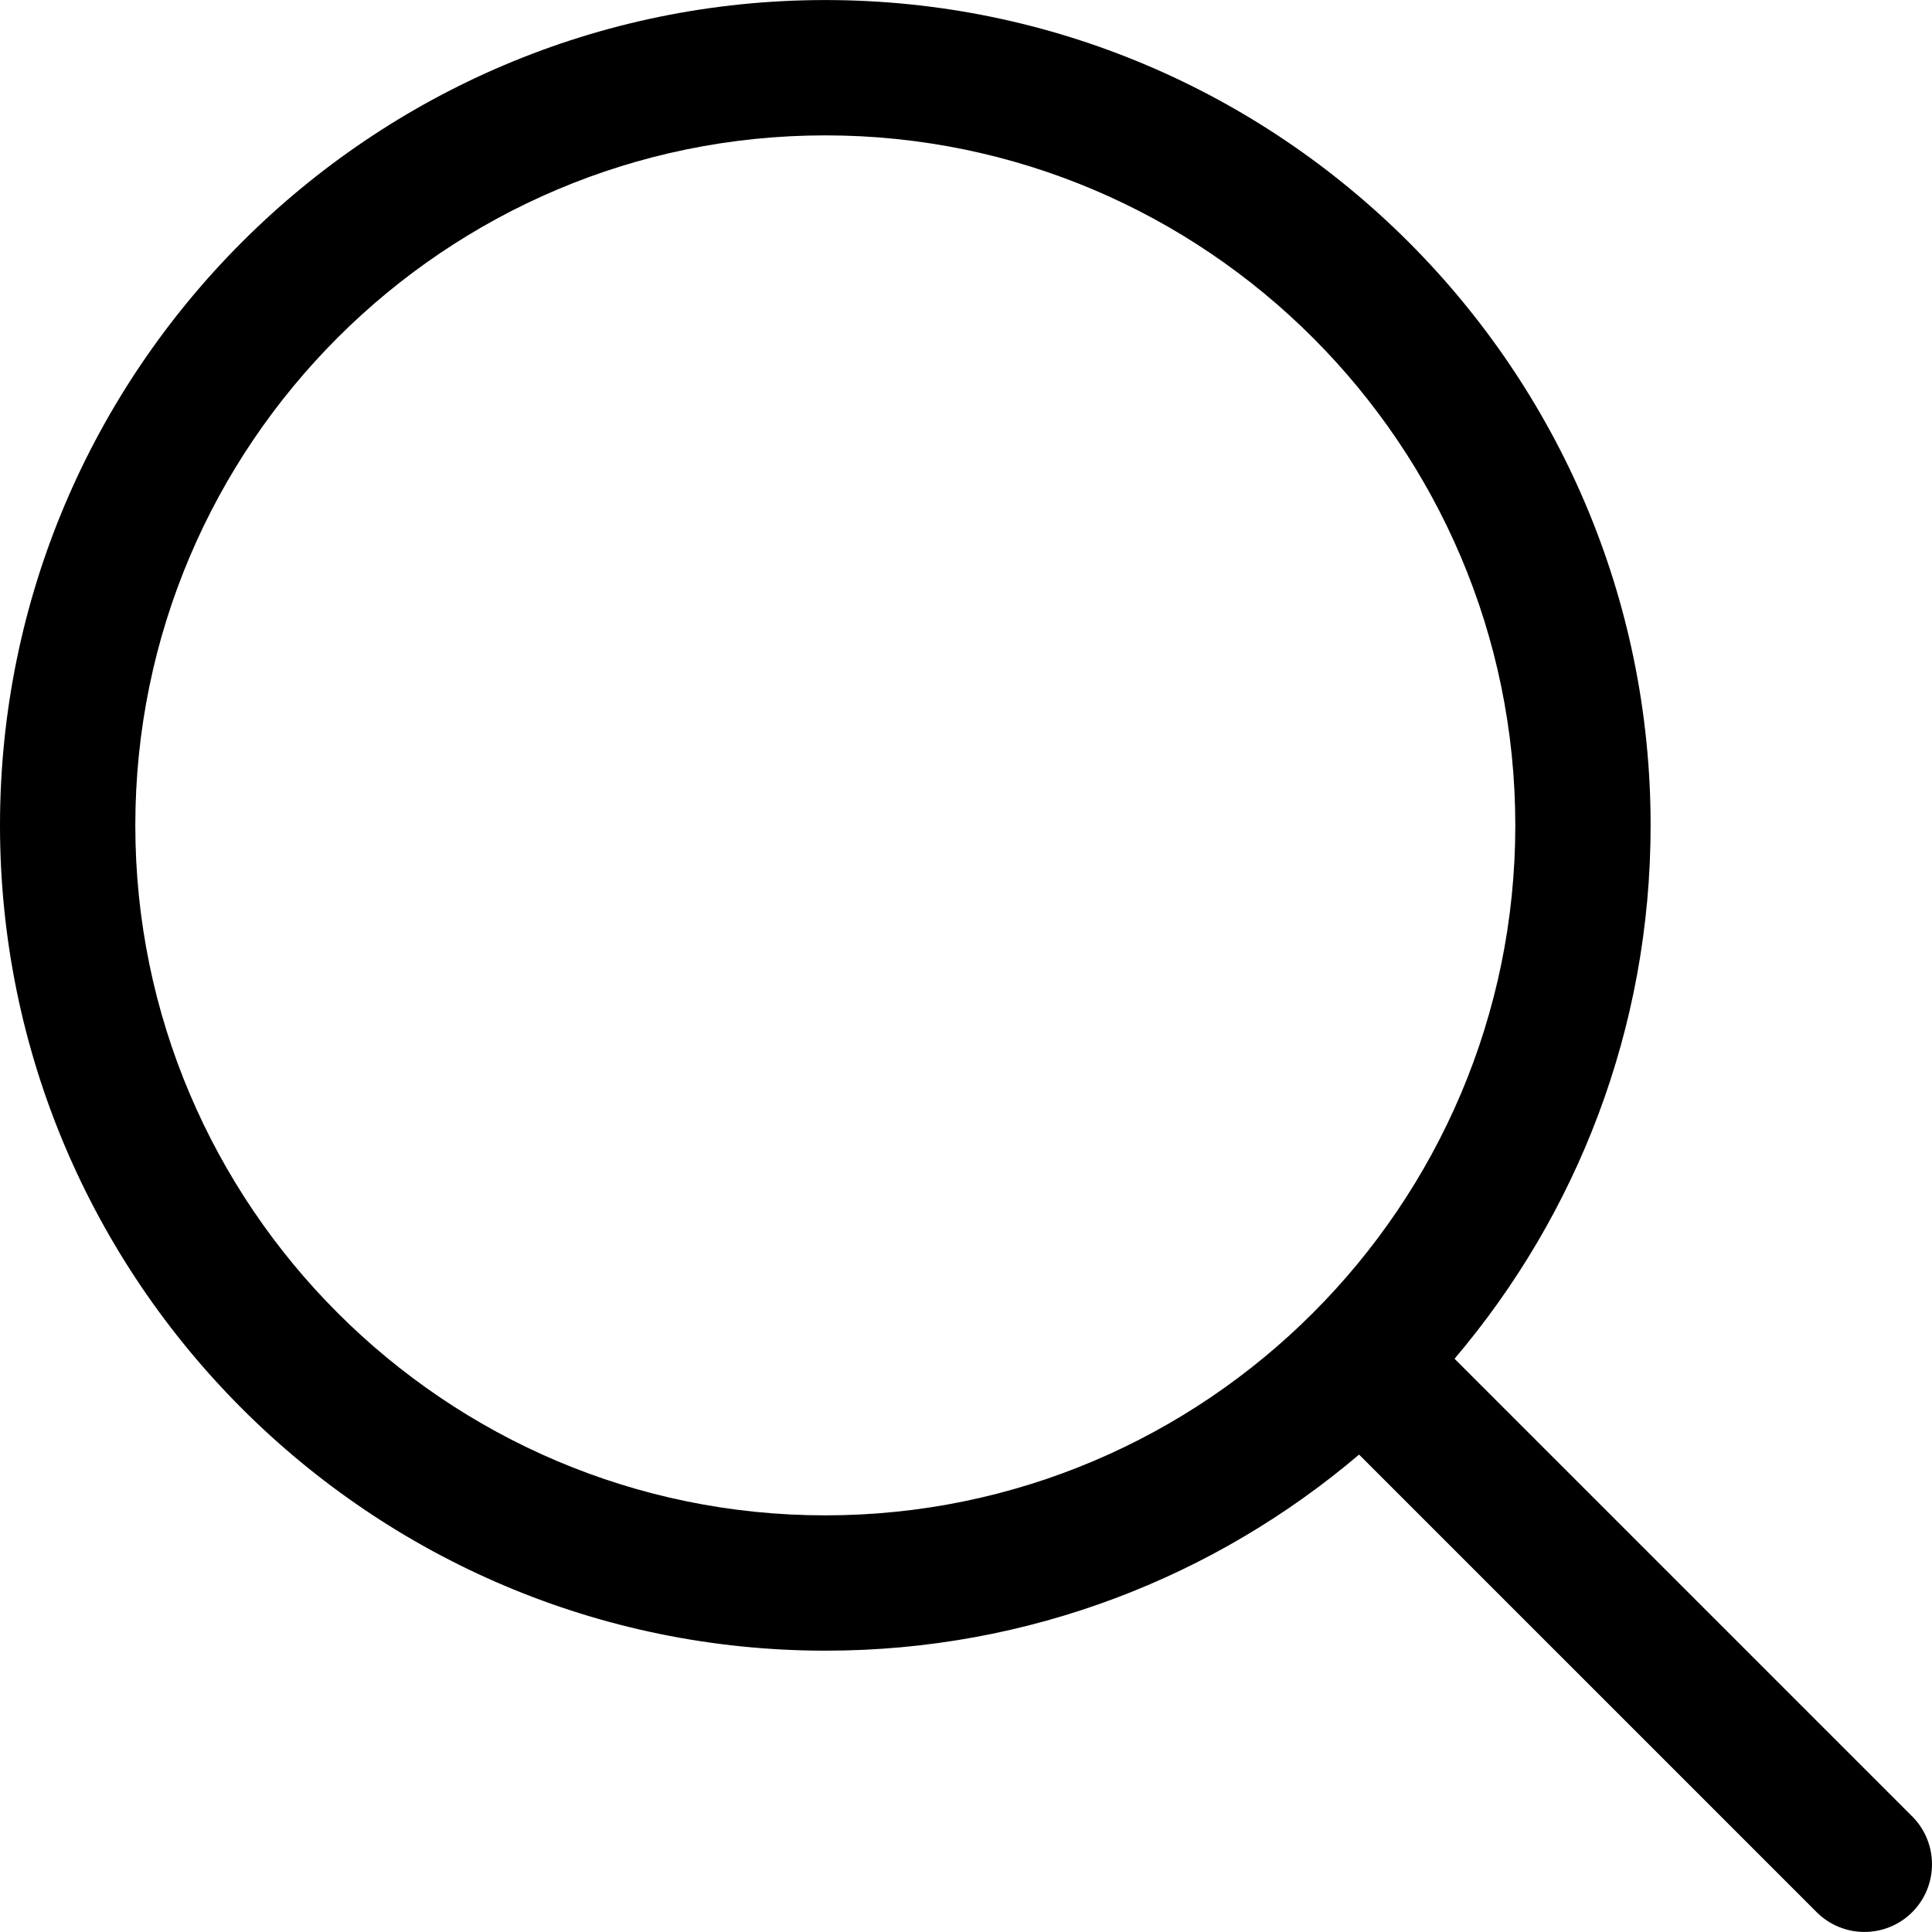
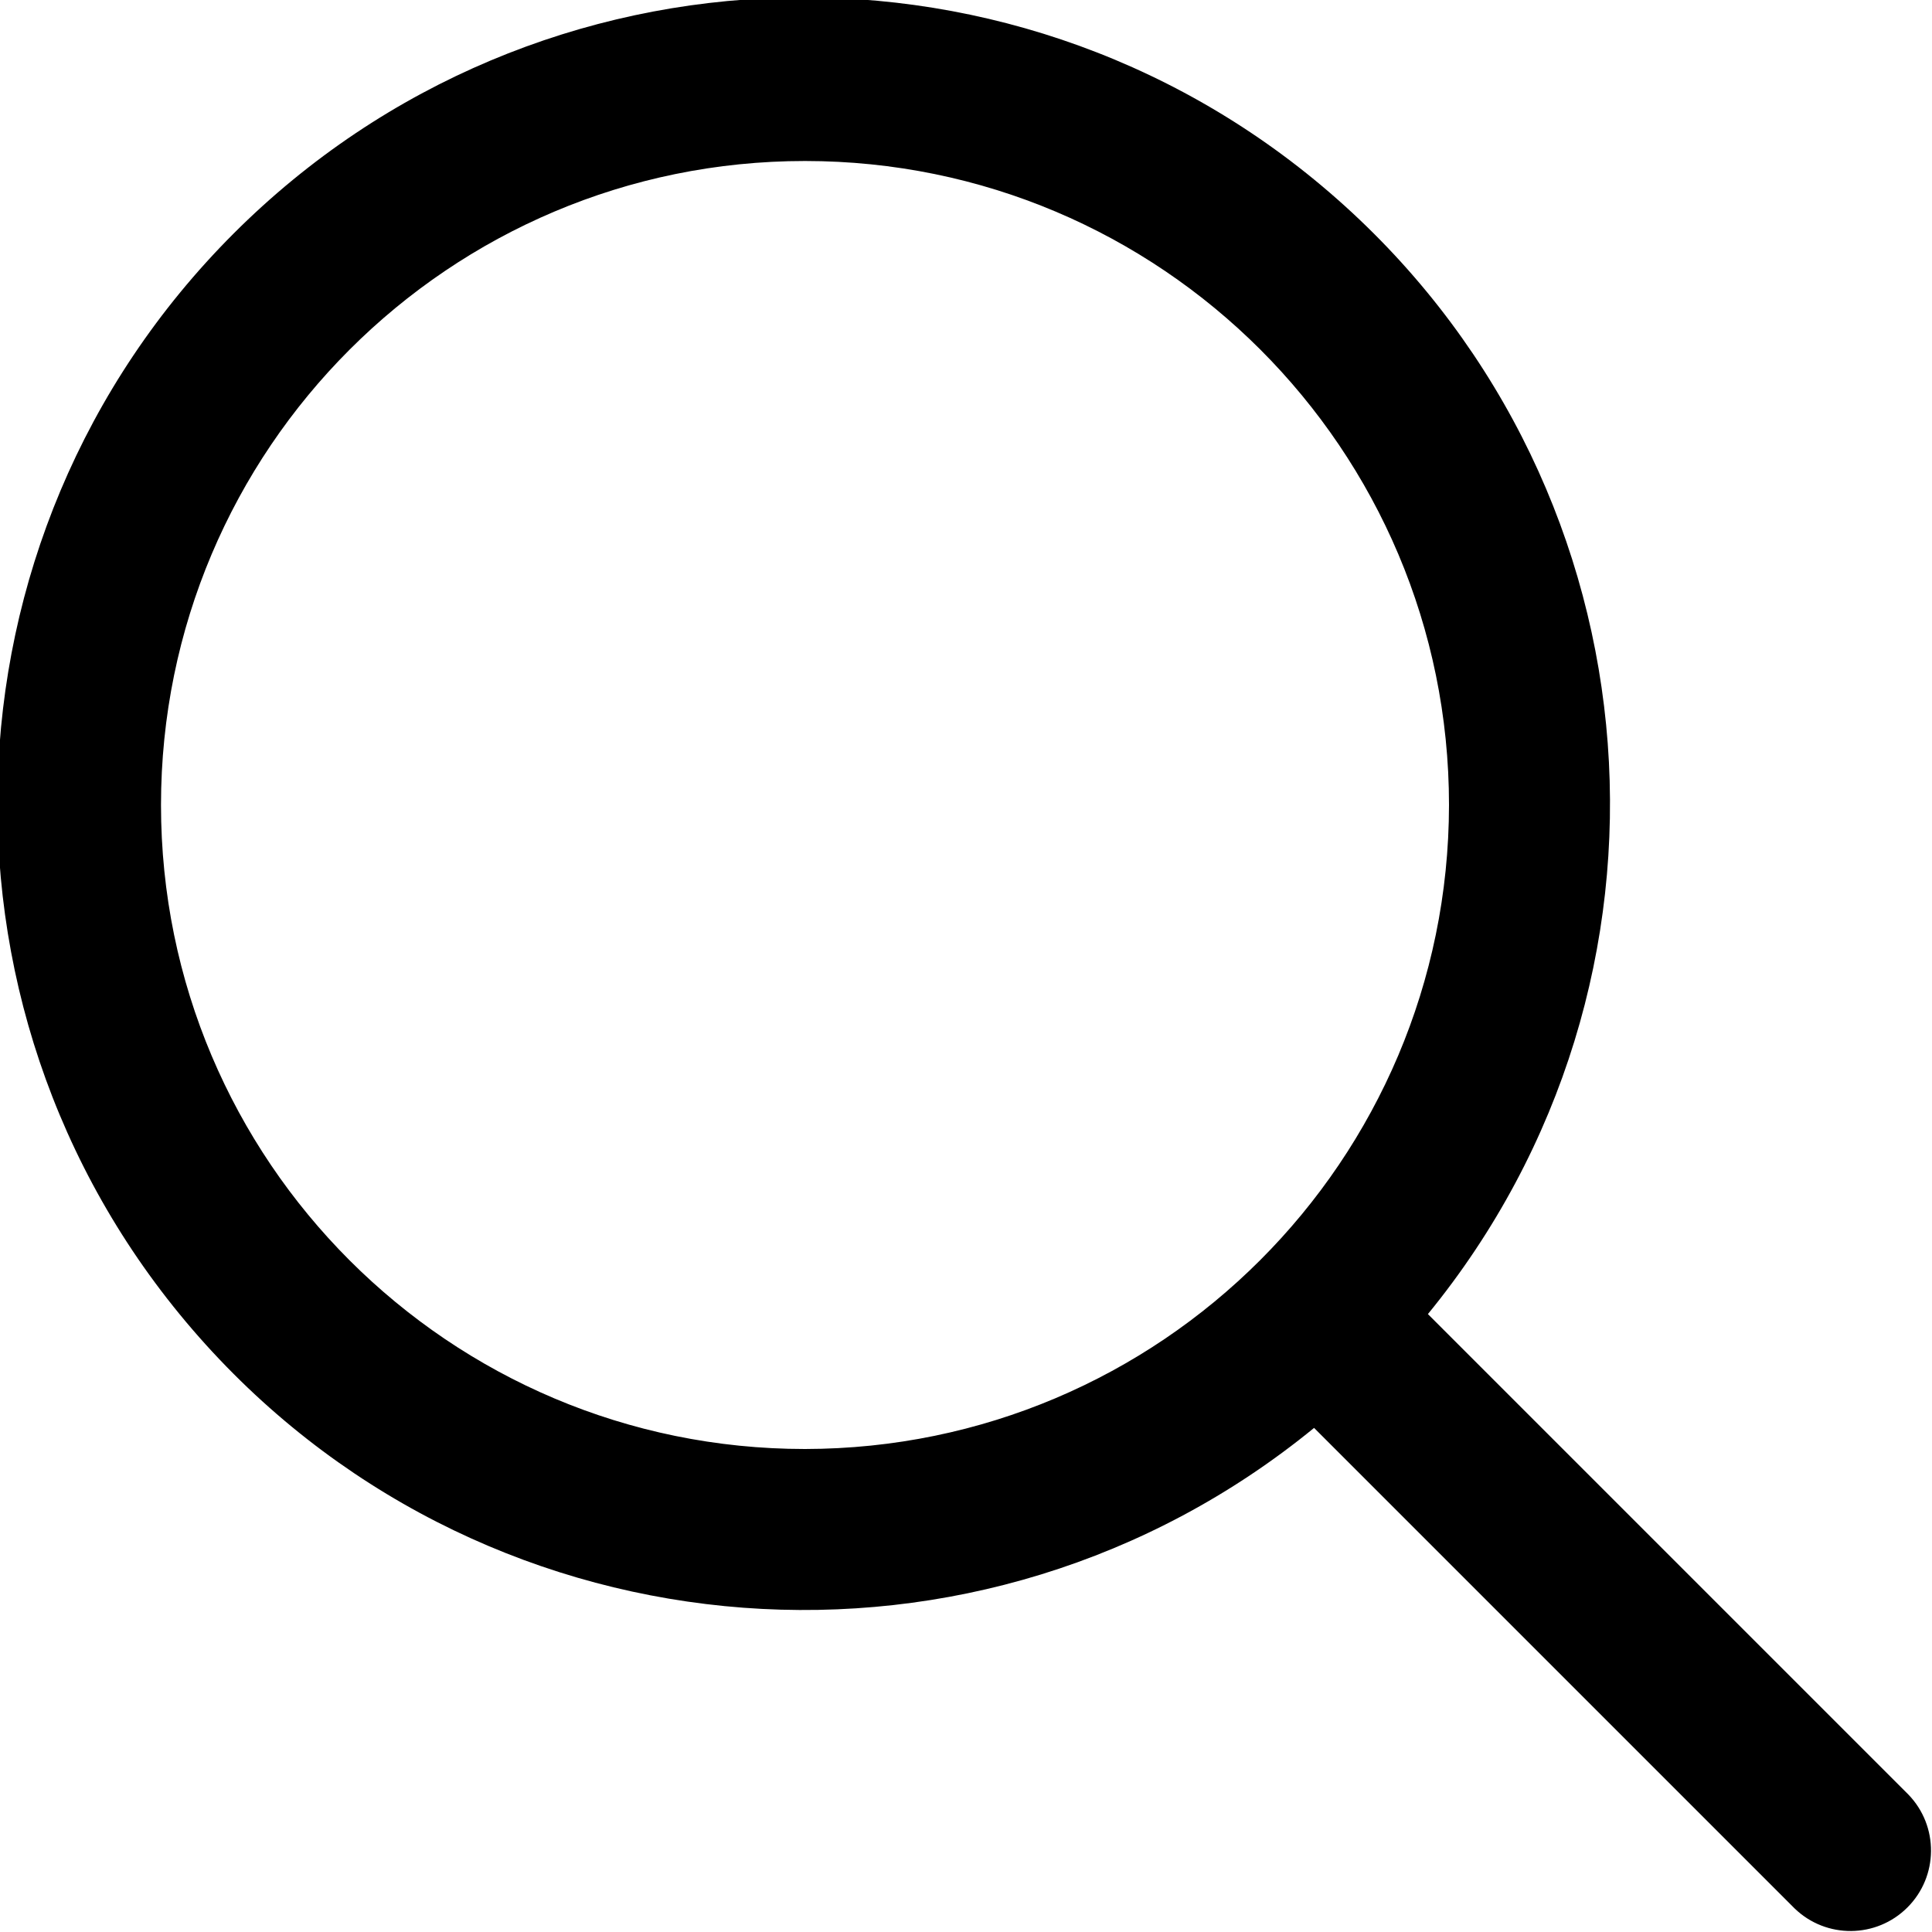
- <svg xmlns="http://www.w3.org/2000/svg" version="1.1" id="Capa_1" x="0px" y="0px" viewBox="0 0 489.725 489.725" style="enable-background:new 0 0 489.725 489.725;" xml:space="preserve">
-   <g>
-     <g>
-       <g>
-         <path d="M344.5,368.712l116,116c3.3,3.3,7.7,5,12.1,5s8.8-1.7,12.1-5c6.7-6.7,6.7-17.6,0-24.3l-116-116     c31-36.5,49.7-83.7,49.7-135.2c0-115.4-93.9-209.2-209.2-209.2S0,93.813,0,209.214s93.9,209.2,209.3,209.2     C260.8,418.413,308,399.712,344.5,368.712z M34.3,209.214c0-96.5,78.5-174.9,174.9-174.9s174.9,78.5,174.9,174.9     s-78.5,174.9-174.9,174.9S34.3,305.612,34.3,209.214z" />
-       </g>
-     </g>
-     <g>
- 	</g>
-     <g>
- 	</g>
-     <g>
- 	</g>
-     <g>
- 	</g>
-     <g>
- 	</g>
-     <g>
- 	</g>
-     <g>
- 	</g>
-     <g>
- 	</g>
-     <g>
- 	</g>
-     <g>
- 	</g>
-     <g>
- 	</g>
-     <g>
- 	</g>
-     <g>
- 	</g>
-     <g>
- 	</g>
-     <g>
- 	</g>
-   </g>
-   <g>
- </g>
-   <g>
- </g>
-   <g>
- </g>
-   <g>
- </g>
-   <g>
- </g>
-   <g>
- </g>
-   <g>
- </g>
-   <g>
- </g>
-   <g>
- </g>
-   <g>
- </g>
-   <g>
- </g>
-   <g>
- </g>
-   <g>
- </g>
-   <g>
- </g>
-   <g>
- </g>
+ <svg xmlns="http://www.w3.org/2000/svg" id="Outline" viewBox="0 0 24 24">
+   <path d="M23.707,22.293l-5.969-5.969a10.016,10.016,0,1,0-1.414,1.414l5.969,5.969a1,1,0,0,0,1.414-1.414ZM10,18a8,8,0,1,1,8-8A8.009,8.009,0,0,1,10,18Z" />
</svg>
